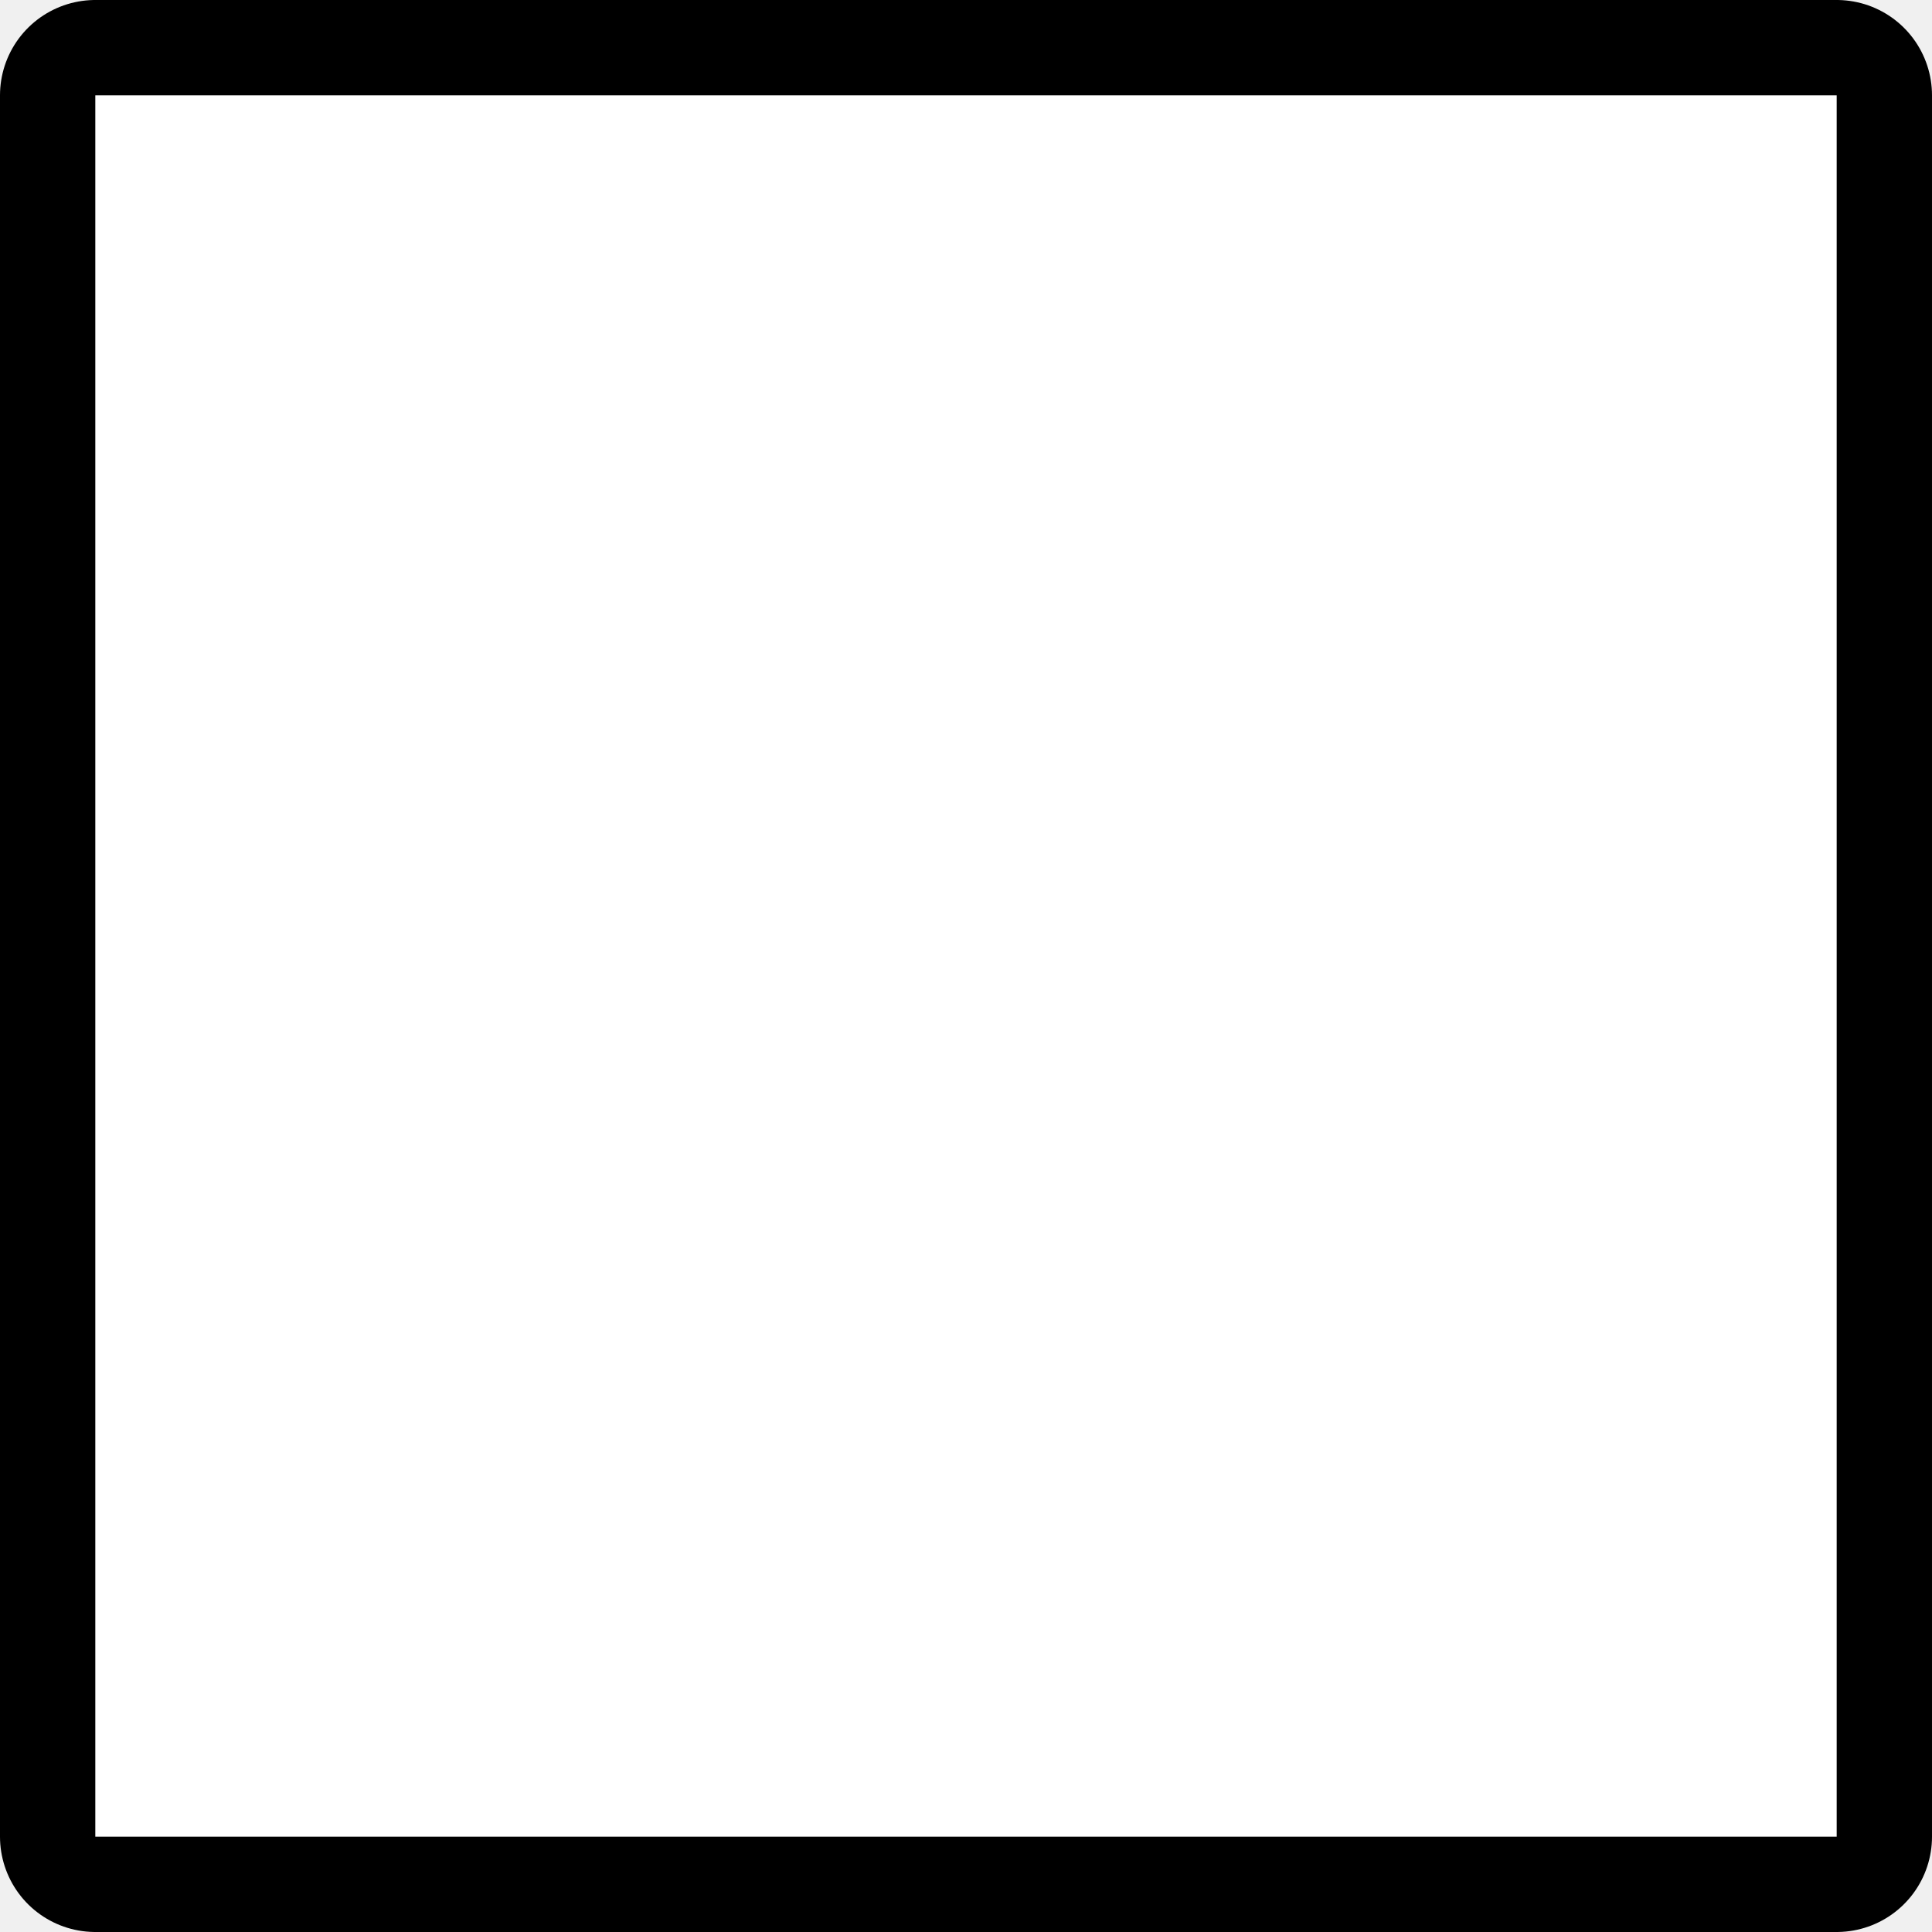
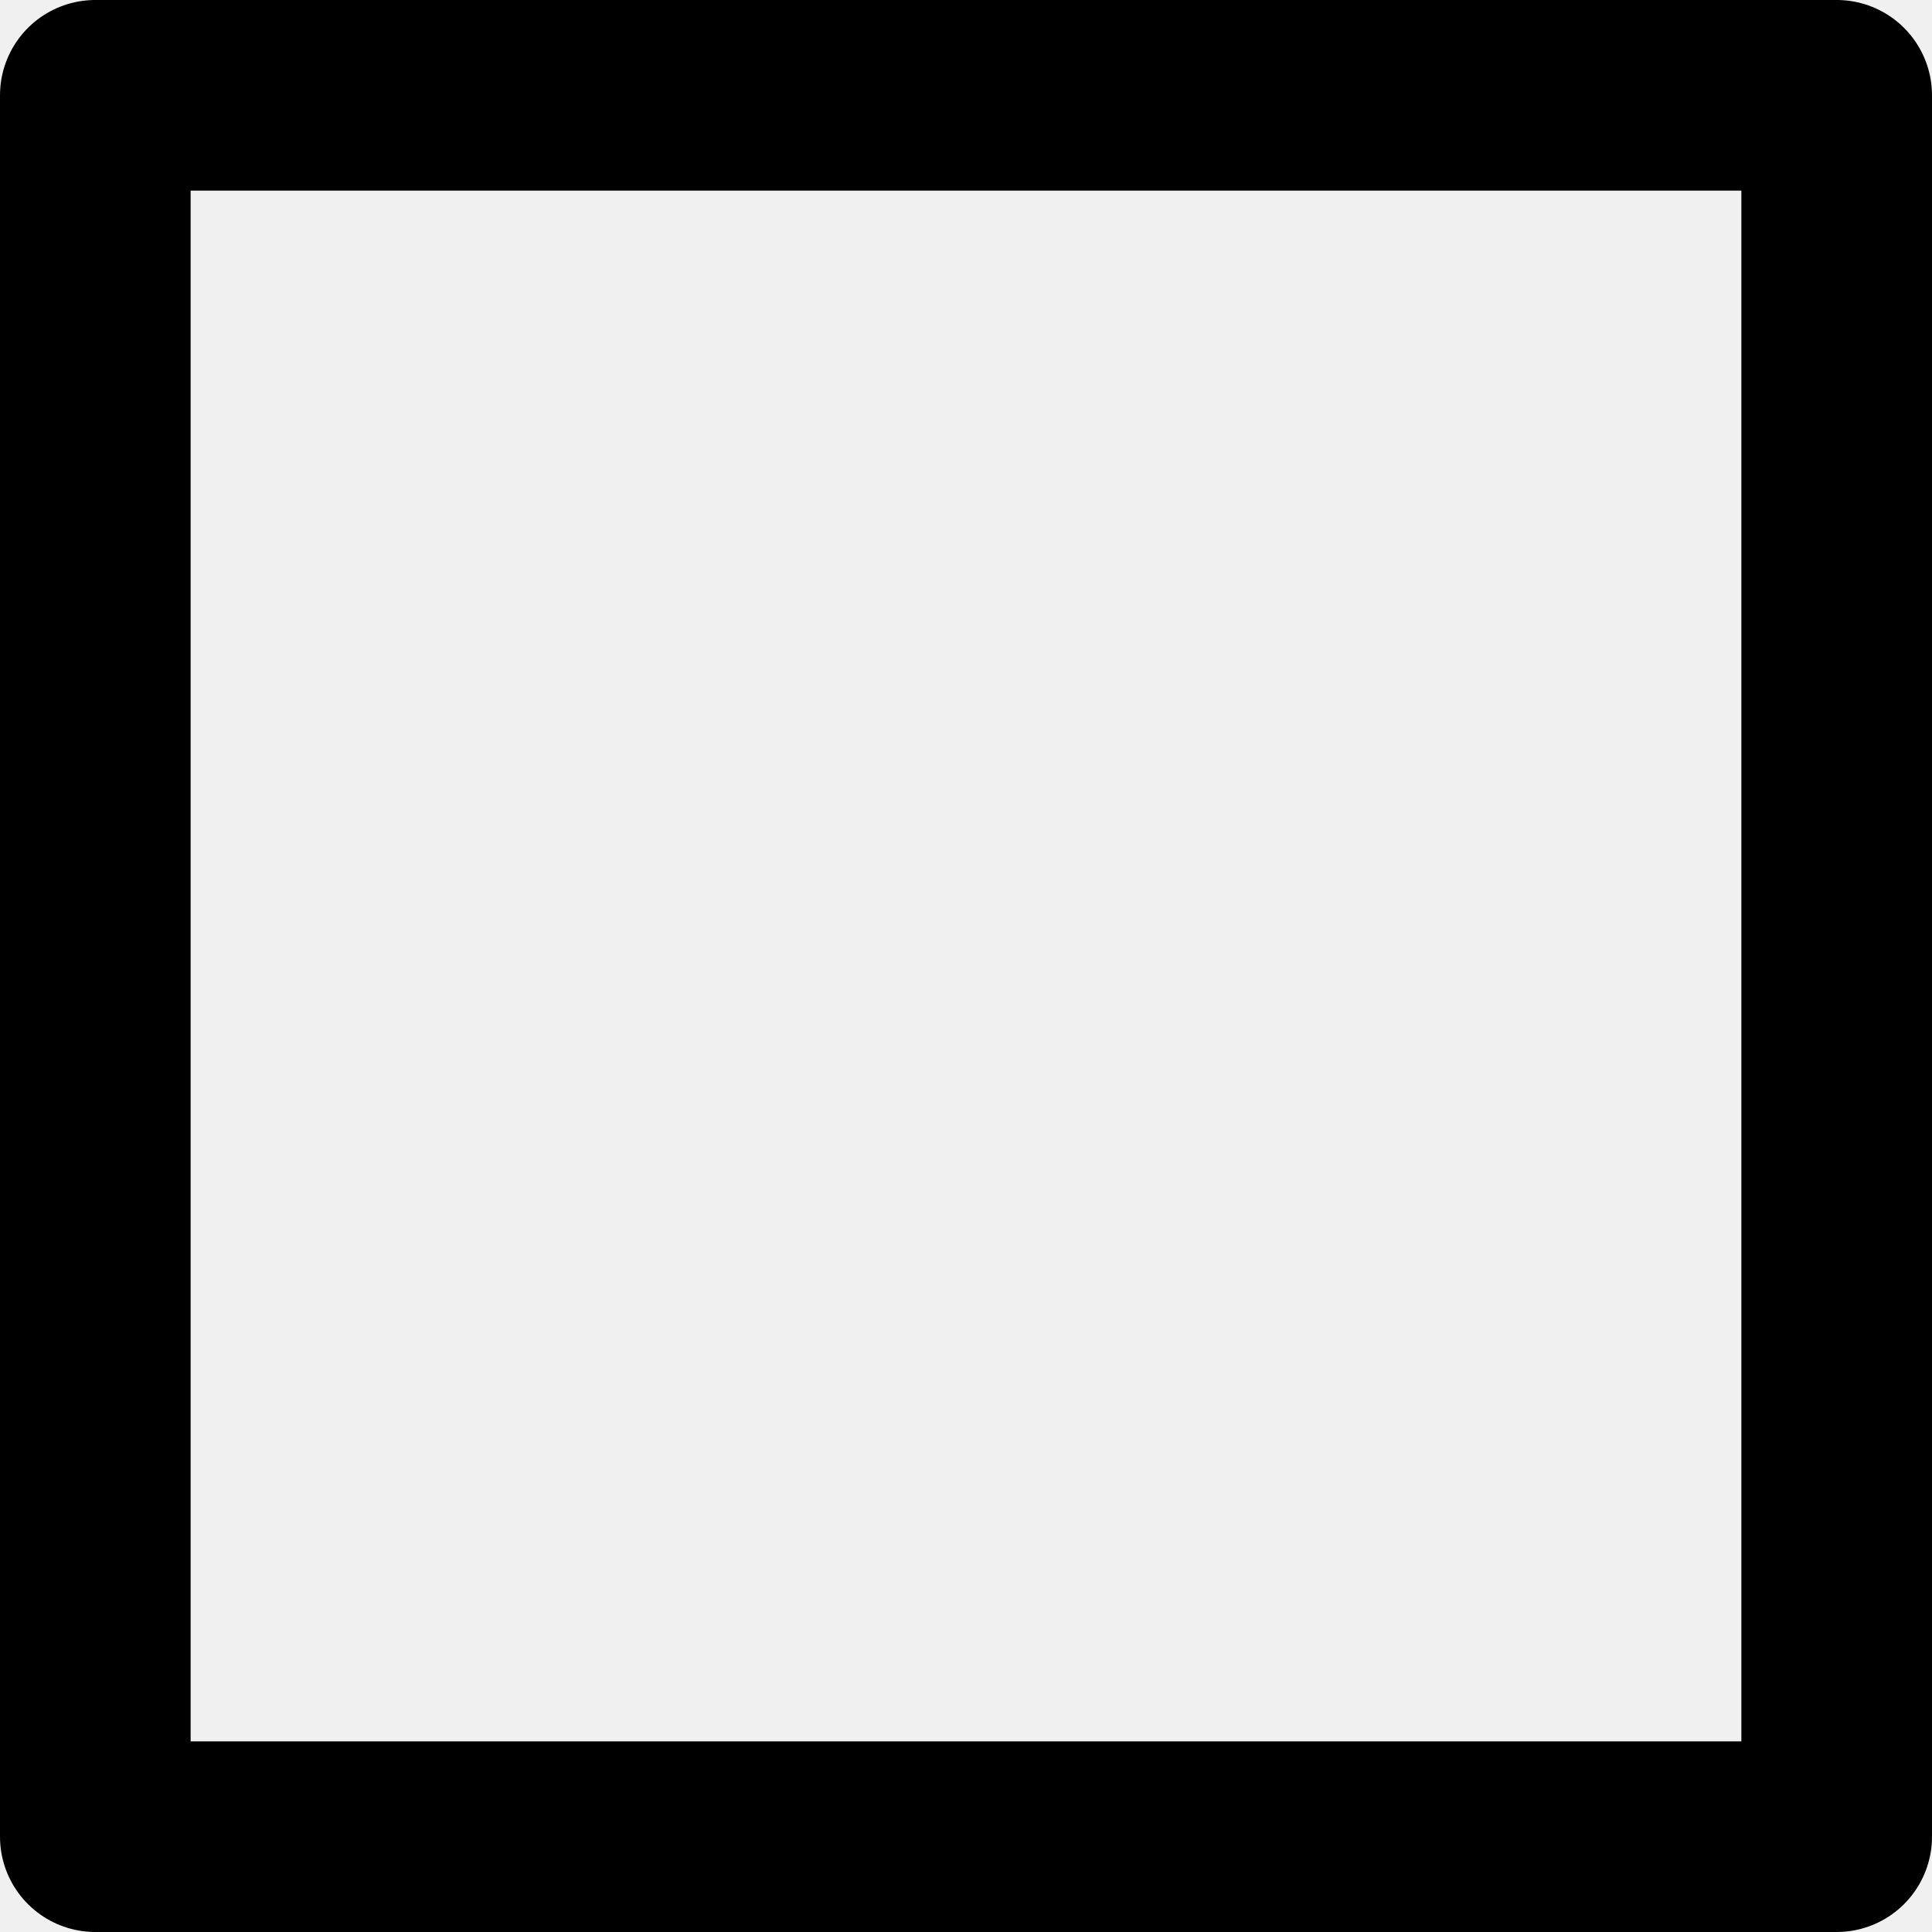
<svg xmlns="http://www.w3.org/2000/svg" width="51.333mm" height="51.333mm" viewBox="0 0 51.333 51.333" version="1.1" id="svg1414">
  <defs id="defs1408" />
  <g id="layer1" transform="translate(-71.09554,-127.7027)">
-     <path style="opacity:1;fill:#ffffff;fill-opacity:1;fill-rule:evenodd;stroke:#000000;stroke-width:5.065;stroke-linecap:butt;stroke-linejoin:round;stroke-miterlimit:4;stroke-dasharray:none;stroke-dashoffset:0;stroke-opacity:1;paint-order:stroke markers fill" id="path1959" d="m 119.896,176.503 -46.268,0 0,-46.268 46.268,0 z" />
+     <path style="opacity:1;fill:none;fill-opacity:1;fill-rule:evenodd;stroke:#000000;stroke-width:5.065;stroke-linecap:butt;stroke-linejoin:round;stroke-miterlimit:4;stroke-dasharray:none;stroke-dashoffset:0;stroke-opacity:1;paint-order:stroke markers fill" id="path1959" d="m 119.896,176.503 -46.268,0 0,-46.268 46.268,0 z" />
  </g>
</svg>
